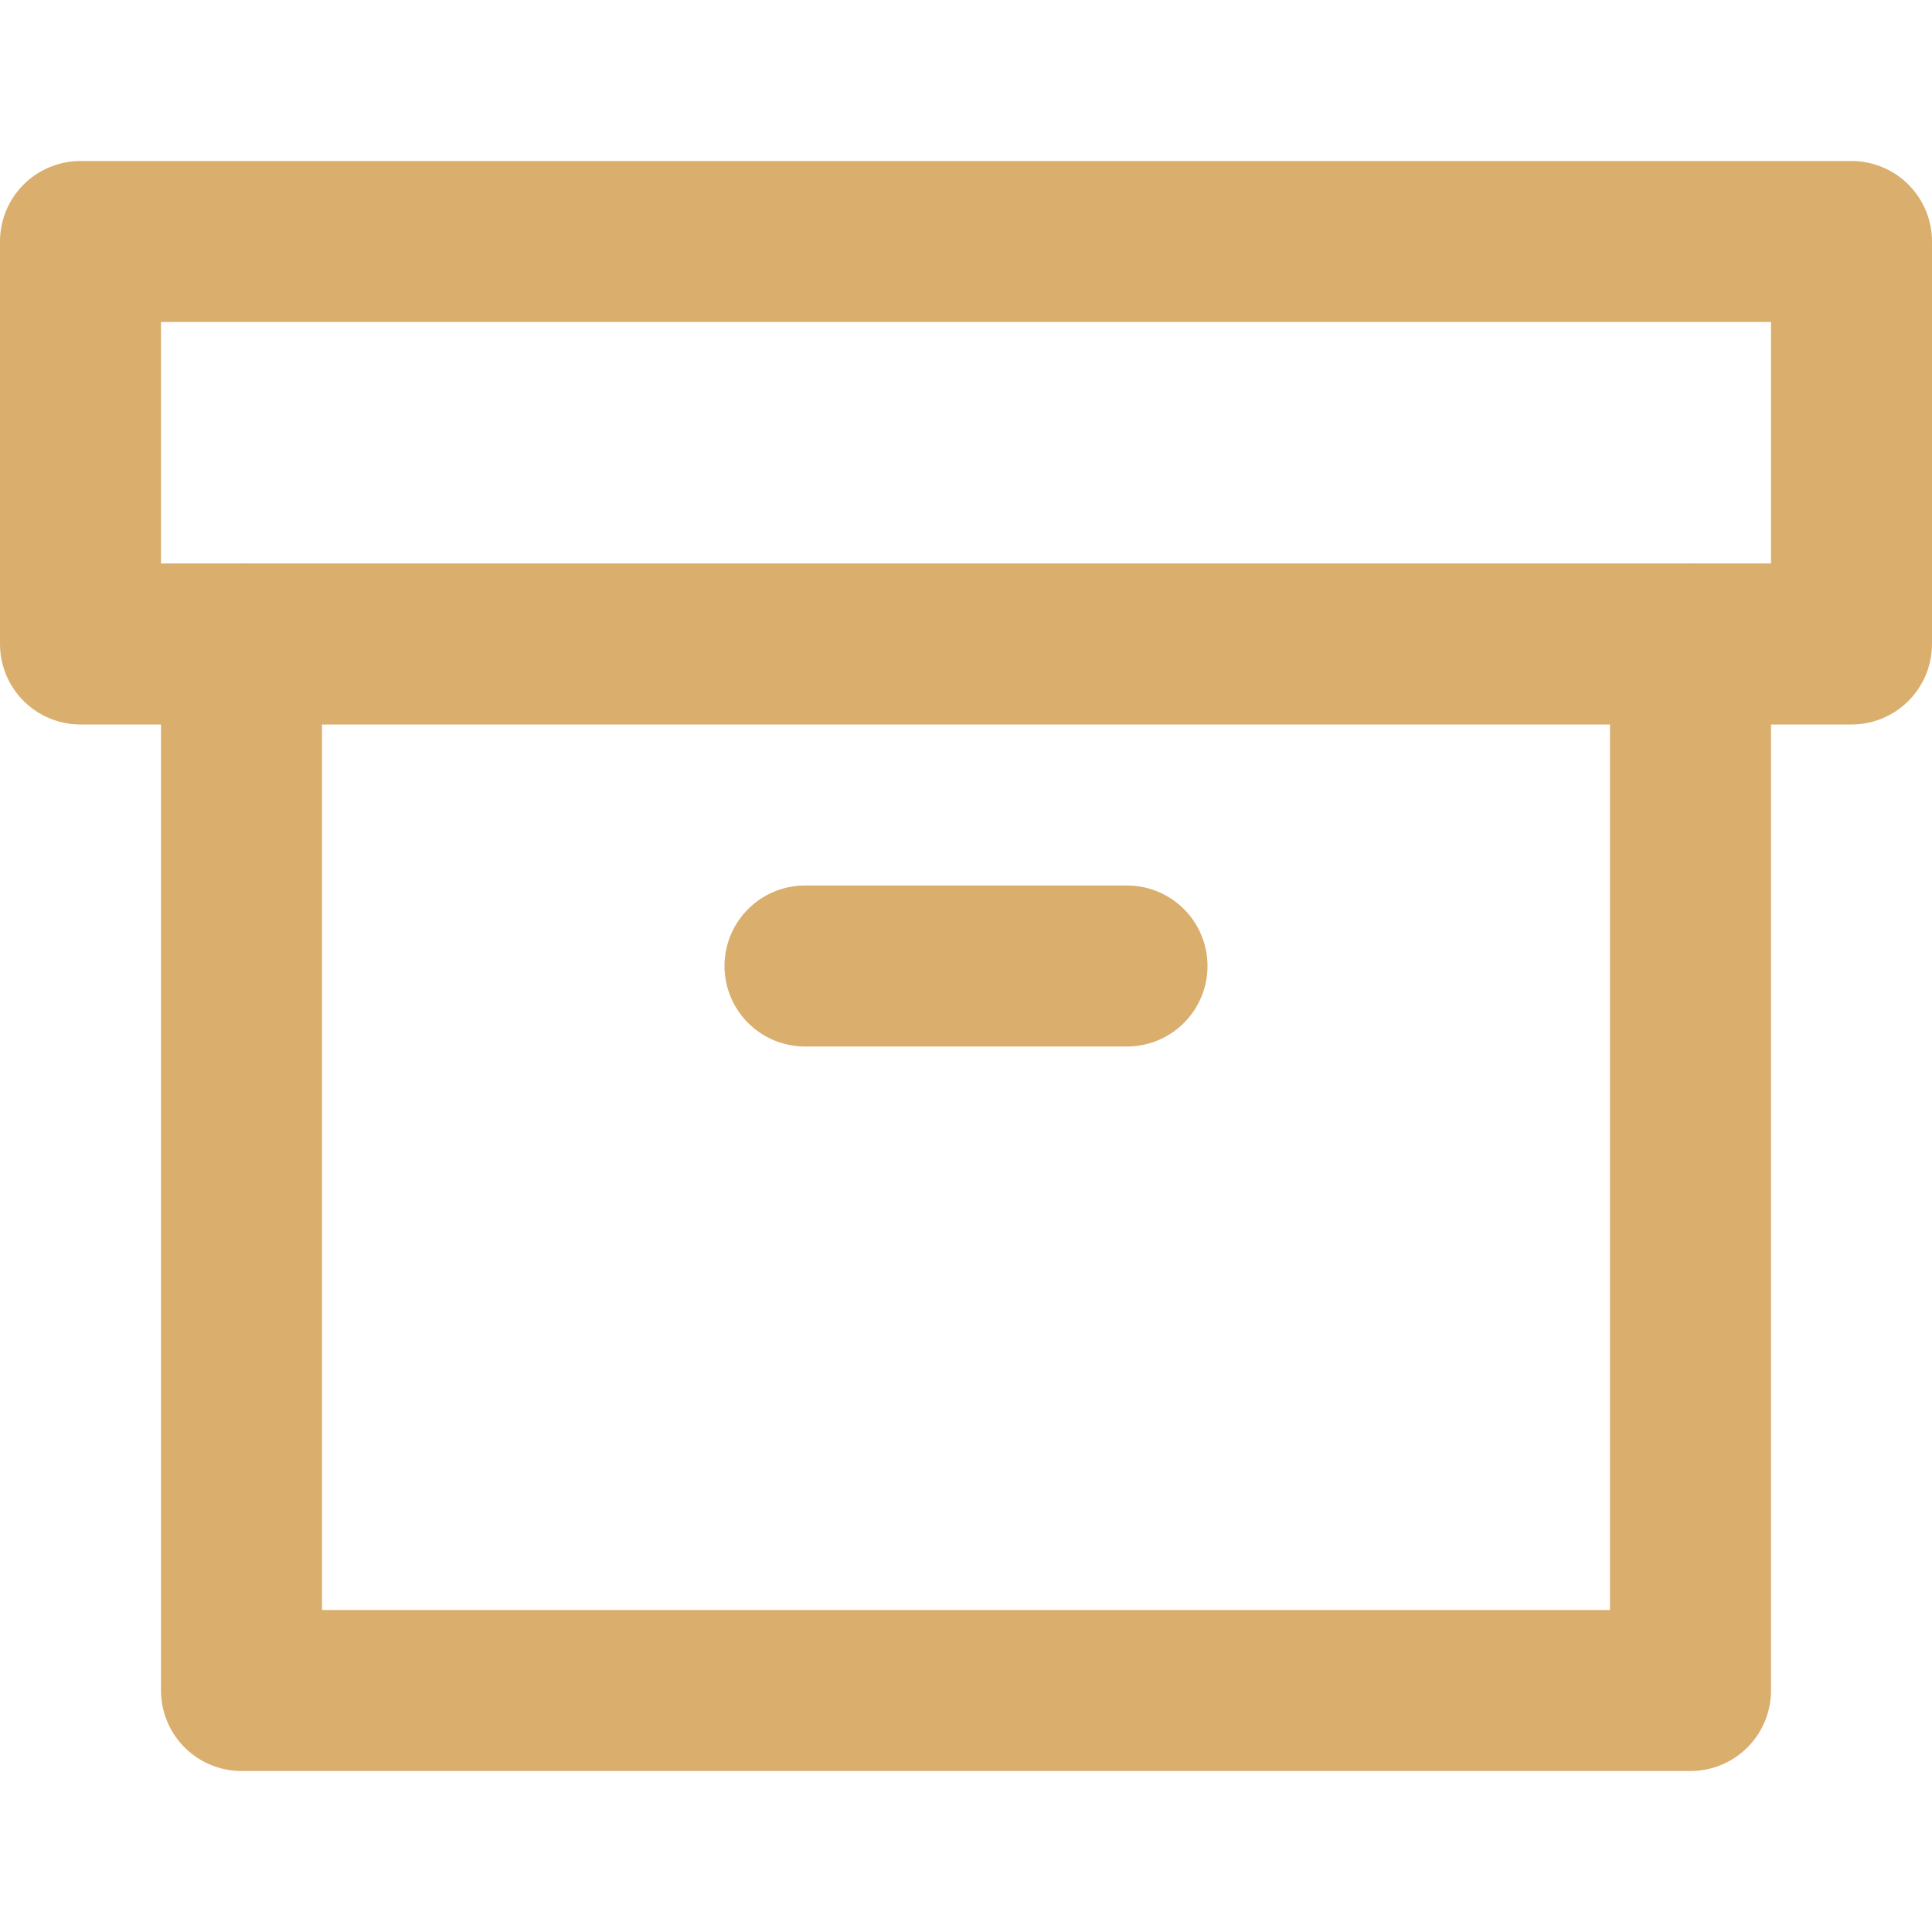
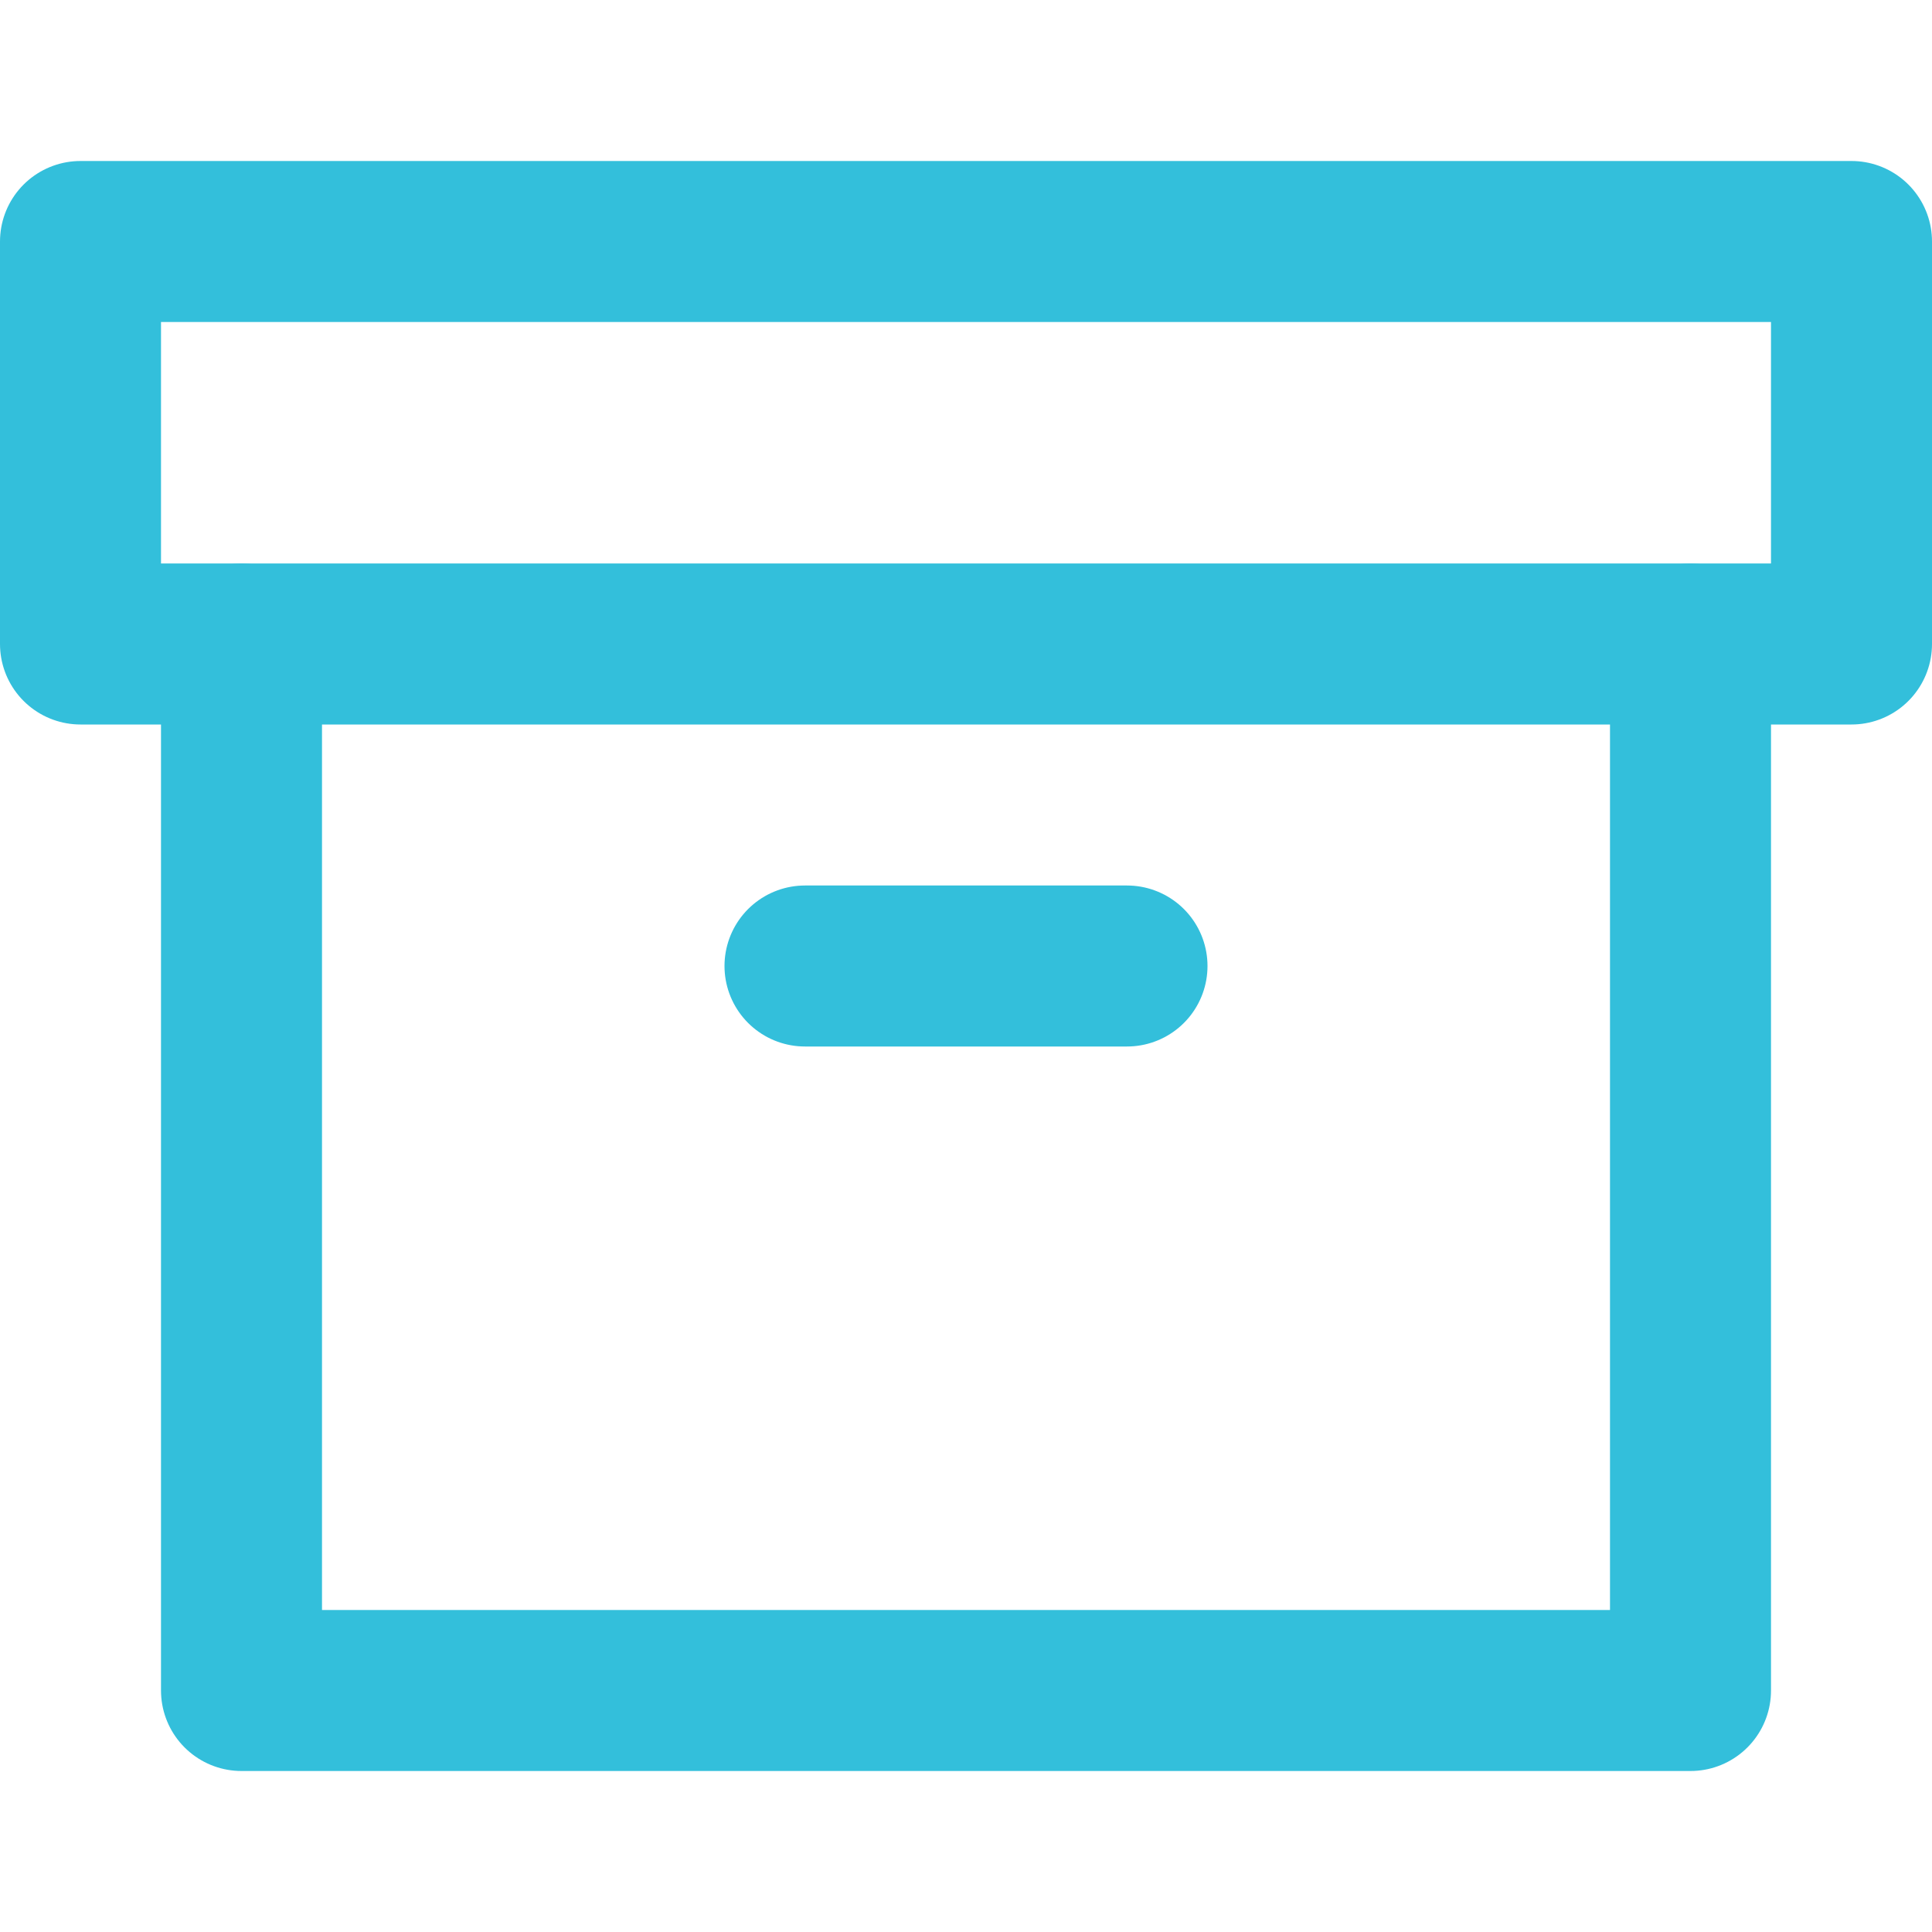
- <svg xmlns="http://www.w3.org/2000/svg" width="100" height="100" viewBox="0 0 24 24" fill="none" stroke="#daae6d" stroke-width="2" stroke-linecap="round" stroke-linejoin="round" class="feather feather-archive">
+ <svg xmlns="http://www.w3.org/2000/svg" width="100" height="100" viewBox="0 0 24 24" fill="none" stroke="#33bfdb" stroke-width="2" stroke-linecap="round" stroke-linejoin="round" class="feather feather-archive">
  <polyline points="21 8 21 21 3 21 3 8" />
  <rect x="1" y="3" width="22" height="5" />
  <line x1="10" y1="12" x2="14" y2="12" />
</svg>
